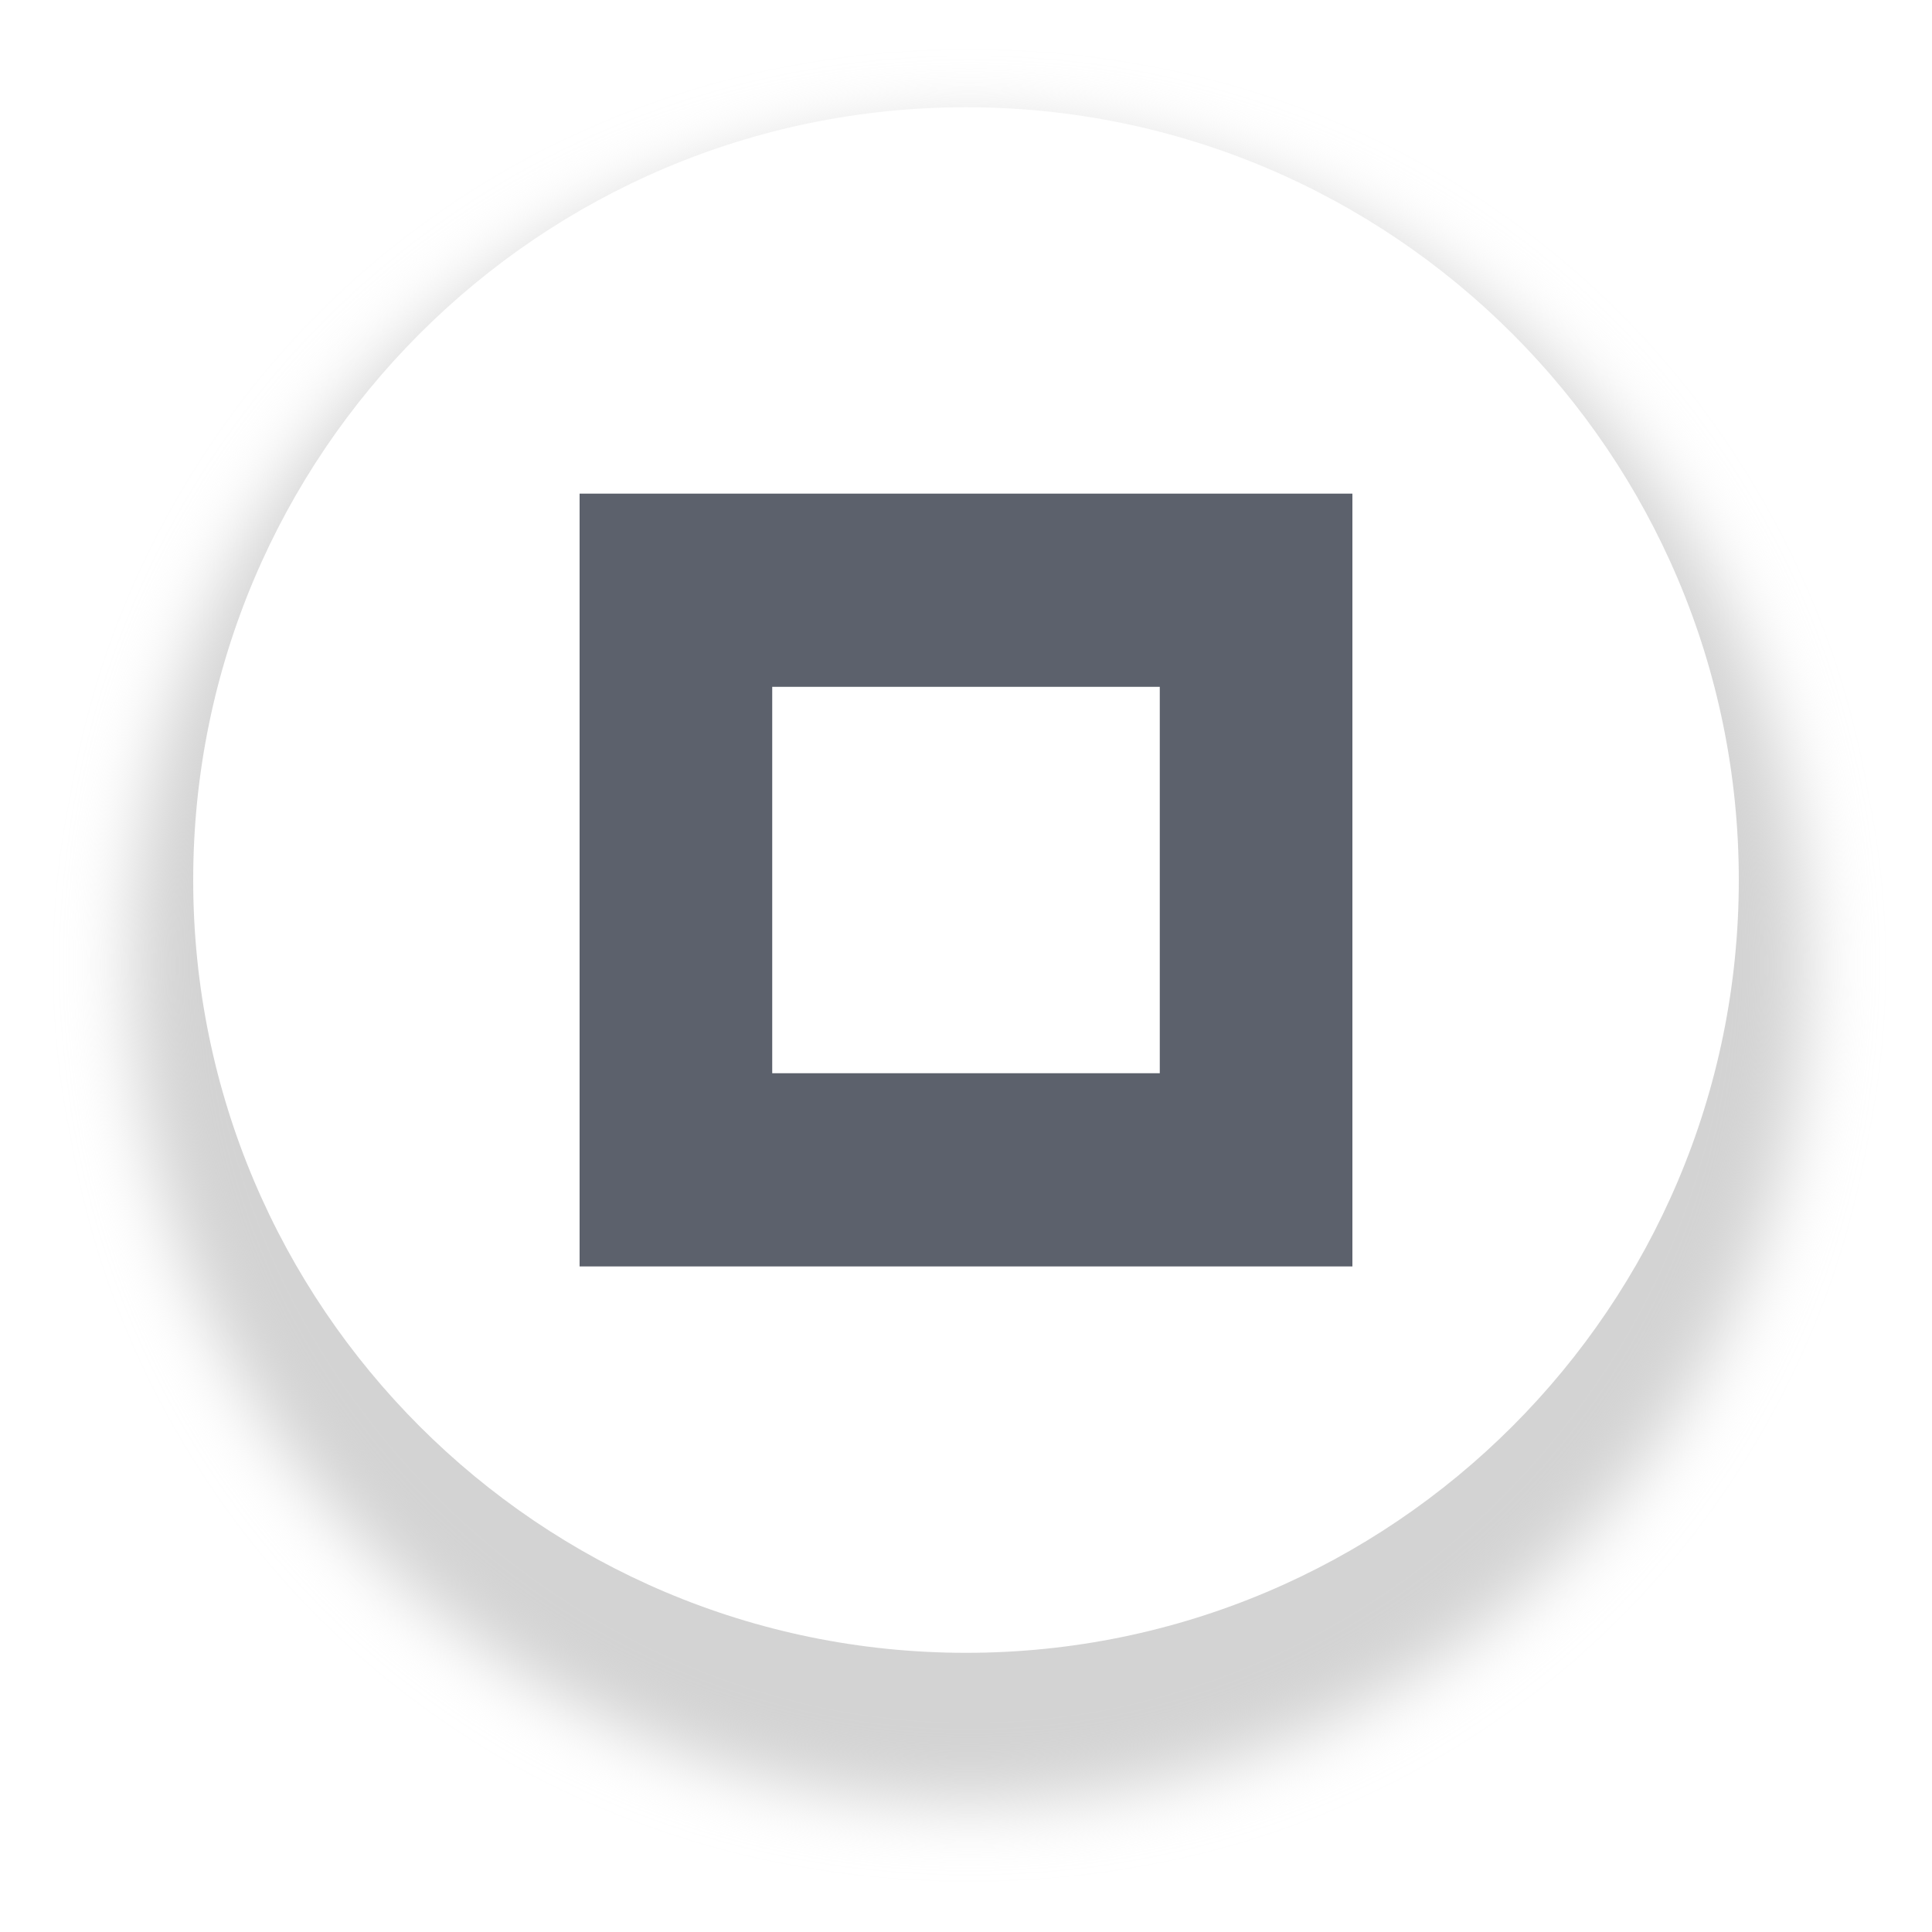
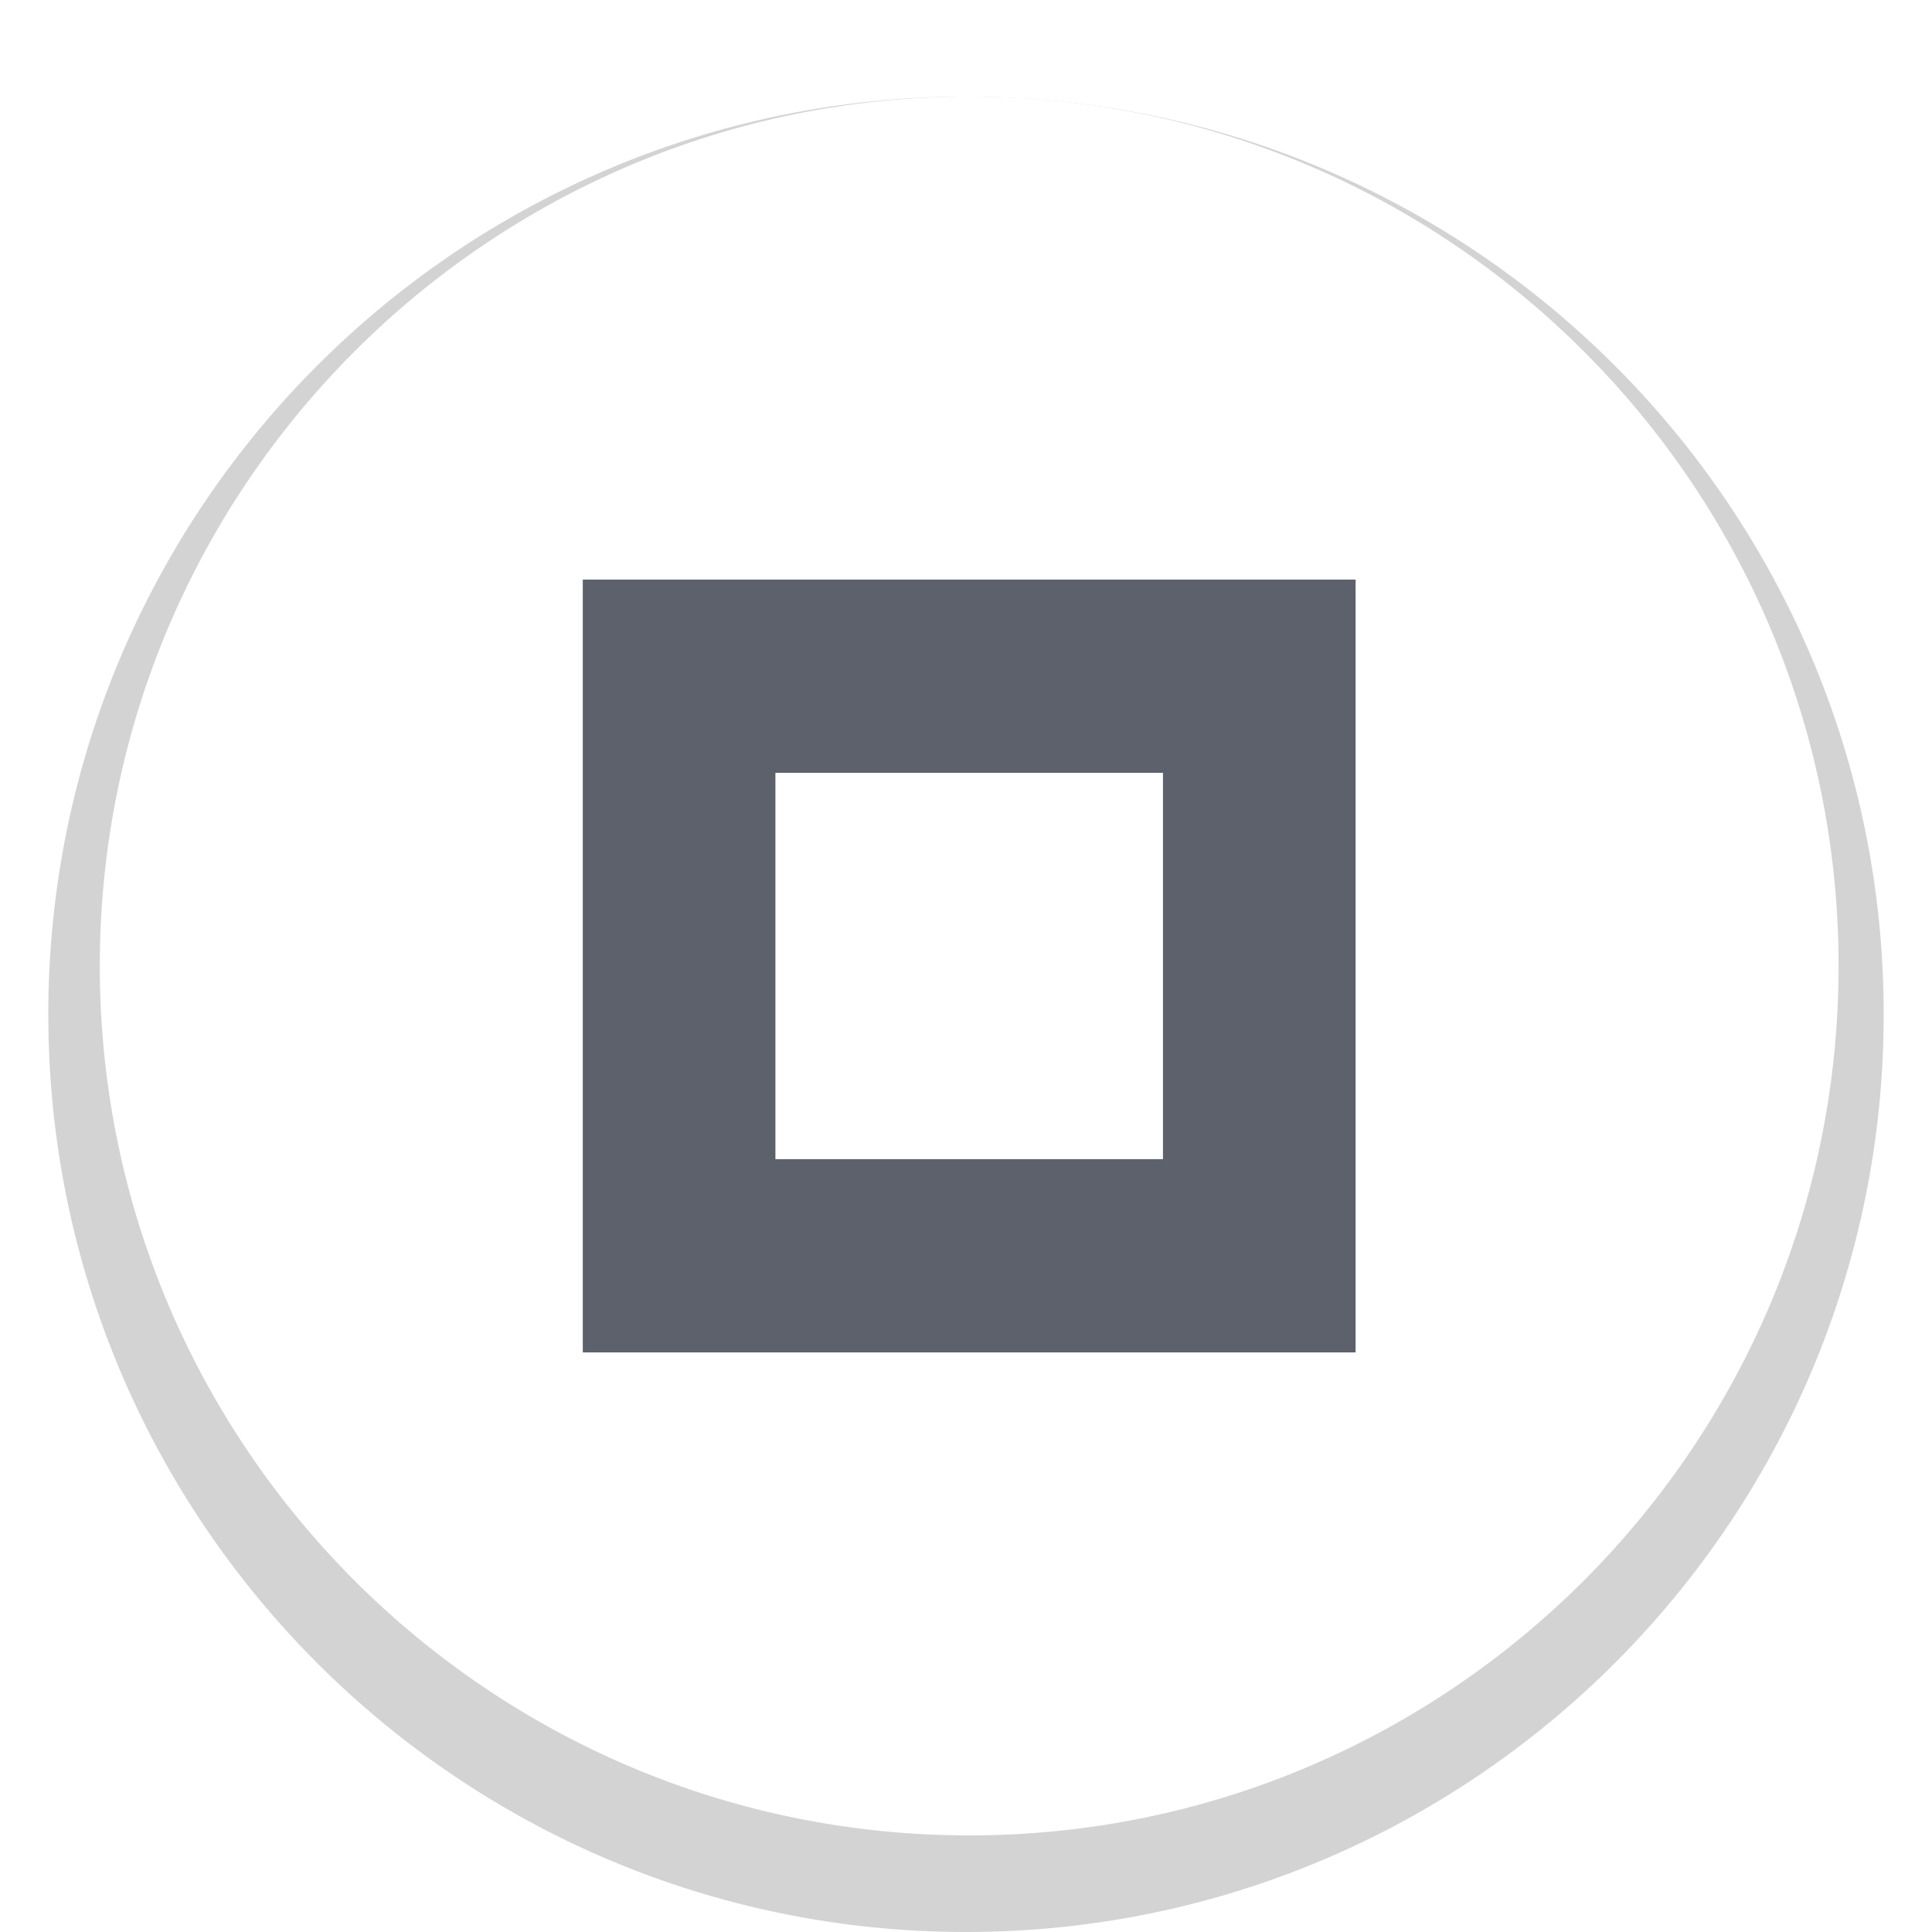
- <svg xmlns="http://www.w3.org/2000/svg" xmlns:xlink="http://www.w3.org/1999/xlink" version="1.1" viewBox="0 0 20 20" id="svg216" width="20" height="20">
-   <defs id="defs32">
+ <svg xmlns="http://www.w3.org/2000/svg" xmlns:xlink="http://www.w3.org/1999/xlink" version="1.1" viewBox="0 0 20 20" id="svg209" width="20" height="20">
+   <defs id="defs21">
    <linearGradient id="linearGradient1086">
-       <stop style="stop-color:#fff" offset="0" id="stop2" />
-       <stop style="stop-color:#fff" offset=".6" id="stop4" />
-       <stop style="stop-color:#bababa" offset="1" id="stop6" />
+       <stop stop-color="#fff" offset="0" id="stop2" />
+       <stop stop-color="#fff" offset=".6" id="stop4" />
+       <stop stop-color="#bababa" offset="1" id="stop6" />
    </linearGradient>
    <clipPath id="b">
-       <rect x="109.41" y="196.63" width="16" height="16" style="opacity:0.3;paint-order:normal" id="rect9" />
+       <rect x="109.41" y="196.63" width="16" height="16" opacity="0.3" id="rect9" />
    </clipPath>
    <clipPath id="a">
-       <rect x="9.5" y="178.85" width="5" height="28" style="opacity:0.539;fill:#ffffff;paint-order:normal" id="rect12" />
+       <rect x="9.5" y="178.85" width="5" height="28" fill="#ffffff" opacity="0.539" id="rect12" />
    </clipPath>
-     <radialGradient id="radialGradient1090-7-9" cx="19" cy="571.7" r="7.503" gradientTransform="matrix(1.2644,-4.7776e-7,4.7742e-7,1.2644,-5.0243,-117.62)" gradientUnits="userSpaceOnUse" xlink:href="#linearGradient1086" />
-     <radialGradient id="radialGradient1090-7-93" cx="19" cy="571.7" r="7.503" gradientTransform="matrix(1.2644,-4.7776e-7,4.7742e-7,1.2644,-5.0243,-84.617)" gradientUnits="userSpaceOnUse" xlink:href="#linearGradient1086" />
-     <filter id="filter4189-0" x="-0.048" y="-0.048" width="1.096" height="1.096" style="color-interpolation-filters:sRGB">
-       <feGaussianBlur stdDeviation="0.32" id="feGaussianBlur17" />
-     </filter>
-     <filter id="filter4189-1" x="-0.048" y="-0.048" width="1.096" height="1.096" style="color-interpolation-filters:sRGB">
-       <feGaussianBlur stdDeviation="0.32" id="feGaussianBlur20" />
-     </filter>
-     <filter id="filter4189-1-5" x="-0.048" y="-0.048" width="1.096" height="1.096" style="color-interpolation-filters:sRGB">
-       <feGaussianBlur stdDeviation="0.32" id="feGaussianBlur23" />
-     </filter>
-     <filter id="filter4189-1-0" x="-0.048" y="-0.048" width="1.096" height="1.096" style="color-interpolation-filters:sRGB">
-       <feGaussianBlur stdDeviation="0.32" id="feGaussianBlur26" />
-     </filter>
-     <radialGradient id="radialGradient1090-4-2" cx="19" cy="571.7" r="7.503" gradientTransform="matrix(1.2644,-4.7776e-7,4.7742e-7,1.2644,60.976,-117.62)" gradientUnits="userSpaceOnUse" xlink:href="#linearGradient1086" />
-     <radialGradient id="radialGradient1090-4-5" cx="19" cy="571.7" r="7.503" gradientTransform="matrix(1.2644,-4.7776e-7,4.7742e-7,1.2644,60.976,-84.618)" gradientUnits="userSpaceOnUse" xlink:href="#linearGradient1086" />
-     <radialGradient id="radialGradient1090-4-26" cx="19" cy="571.7" r="7.503" gradientTransform="matrix(1.2644,-4.7776e-7,4.7742e-7,1.2644,60.976,-84.616)" gradientUnits="userSpaceOnUse" xlink:href="#linearGradient1086" />
+     <radialGradient id="radialGradient1090-7-9" cx="19" cy="571.7" r="7.503" gradientTransform="matrix(1.433,-5.4148e-7,5.4109e-7,1.433,-8.2283,-213.91)" gradientUnits="userSpaceOnUse" xlink:href="#linearGradient1086" />
+     <radialGradient id="radialGradient1090-7-93" cx="19" cy="571.7" r="7.503" gradientTransform="matrix(1.433,-5.4148e-7,5.4109e-7,1.433,-8.2283,-180.9)" gradientUnits="userSpaceOnUse" xlink:href="#linearGradient1086" />
+     <radialGradient id="radialGradient1090-4-5" cx="19" cy="571.7" r="7.503" gradientTransform="matrix(1.4224,-5.3748e-7,5.371e-7,1.4224,57.973,-174.87)" gradientUnits="userSpaceOnUse" xlink:href="#linearGradient1086" />
+     <radialGradient id="radialGradient1090-4-5-7" cx="19" cy="571.7" r="7.503" gradientTransform="matrix(1.4224,-5.3748e-7,5.371e-7,1.4224,57.973,-207.87)" gradientUnits="userSpaceOnUse" xlink:href="#linearGradient1086" />
+     <radialGradient id="radialGradient1090-4-5-7-3" cx="19" cy="571.7" r="7.503" gradientTransform="matrix(1.4224,-5.3748e-7,5.371e-7,1.4224,57.973,-174.87)" gradientUnits="userSpaceOnUse" xlink:href="#linearGradient1086" />
+     <radialGradient id="radialGradient1090-4-5-7-5" cx="19" cy="571.7" r="7.503" gradientTransform="matrix(1.4224,-5.3748e-7,5.371e-7,1.4224,57.973,-207.87)" gradientUnits="userSpaceOnUse" xlink:href="#linearGradient1086" />
  </defs>
  <g id="maximize-prelight" transform="translate(-41.967,-594.36)">
-     <rect x="41.967" y="594.36" width="20" height="20" style="fill:#ffffff;stroke-width:0.714" id="rect69" />
-     <path transform="matrix(1.0835,0,0,1.0835,-4.3399,-14.715)" d="m 52,563.36 c -4.415,0 -8,3.586 -8,8.001 0,4.415 3.585,7.999 8,7.999 4.415,0 8,-3.584 8,-7.999 0,-4.415 -3.585,-8.001 -8,-8.001 z" style="color:#000000;font-variant-ligatures:normal;font-variant-position:normal;font-variant-caps:normal;font-variant-numeric:normal;font-variant-alternates:normal;font-variant-east-asian:normal;font-feature-settings:normal;font-variation-settings:normal;text-indent:0;text-decoration:none;text-decoration-line:none;text-decoration-style:solid;text-decoration-color:#000000;text-transform:none;text-orientation:mixed;dominant-baseline:auto;white-space:normal;shape-padding:0;shape-margin:0;inline-size:0;isolation:auto;mix-blend-mode:normal;solid-color:#000000;fill:#d3d3d3;filter:url(#filter4189-0);color-rendering:auto;image-rendering:auto;shape-rendering:auto;stop-color:#000000" id="path71" />
-     <path d="m 51.967,595.47 c -4.415,0 -8,3.585 -8,8 0,4.415 3.585,8 8,8 4.415,0 8,-3.585 8,-8 0,-4.415 -3.585,-8 -8,-8 z" style="color:#000000;font-variant-ligatures:normal;font-variant-position:normal;font-variant-caps:normal;font-variant-numeric:normal;font-variant-alternates:normal;font-variant-east-asian:normal;font-feature-settings:normal;font-variation-settings:normal;text-indent:0;text-decoration:none;text-decoration-line:none;text-decoration-style:solid;text-decoration-color:#000000;text-transform:none;text-orientation:mixed;dominant-baseline:auto;white-space:normal;shape-padding:0;shape-margin:0;inline-size:0;isolation:auto;mix-blend-mode:normal;solid-color:#000000;fill:#ffffff;color-rendering:auto;image-rendering:auto;shape-rendering:auto;stop-color:#000000" id="path73" />
-     <path d="m 47.967,599.47 v 8 h 8 v -8 z m 1.994,2 h 4.012 v 4 h -4.012 z" style="color:#000000;font-variant-ligatures:normal;font-variant-position:normal;font-variant-caps:normal;font-variant-numeric:normal;font-variant-alternates:normal;font-feature-settings:normal;text-indent:0;text-decoration:none;text-decoration-line:none;text-decoration-style:solid;text-decoration-color:#000000;text-transform:none;text-orientation:mixed;dominant-baseline:auto;white-space:normal;shape-padding:0;isolation:auto;mix-blend-mode:normal;solid-color:#000000;fill:#5c616c;paint-order:fill markers stroke;color-rendering:auto;image-rendering:auto;shape-rendering:auto" id="path75" />
+     <rect x="41.967" y="594.36" width="20" height="20" fill="#ffffff" stroke-width="0.714" id="rect62" />
+     <path d="m 51.967,595.36 c -5.243,0 -9.5,4.258 -9.5,9.501 0,5.243 4.257,9.499 9.5,9.499 5.243,0 9.5,-4.256 9.5,-9.499 0,-5.243 -4.257,-9.501 -9.5,-9.501 z" color="#000000" color-rendering="auto" dominant-baseline="auto" fill="#d3d3d3" image-rendering="auto" shape-rendering="auto" solid-color="#000000" stop-color="#000000" stroke-width="1.083" id="path64" />
+     <path d="m 52,595.36 c -4.967,0 -9,4.033 -9,9 0,4.967 4.033,9 9,9 4.967,0 9,-4.033 9,-9 0,-4.967 -4.033,-9 -9,-9 z" color="#000000" color-rendering="auto" dominant-baseline="auto" fill="#ffffff" image-rendering="auto" shape-rendering="auto" solid-color="#000000" stop-color="#000000" id="path66" />
+     <path d="m 48,600.36 v 8 h 8 v -8 z m 1.994,2 h 4.012 v 4 h -4.012 z" color="#000000" color-rendering="auto" dominant-baseline="auto" fill="#5c616c" image-rendering="auto" shape-rendering="auto" solid-color="#000000" id="path68" />
  </g>
</svg>
